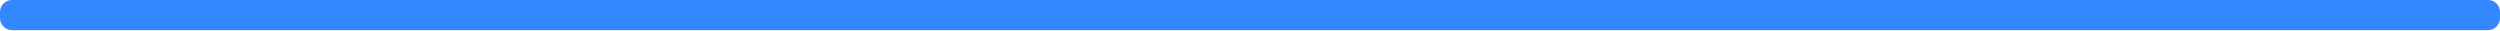
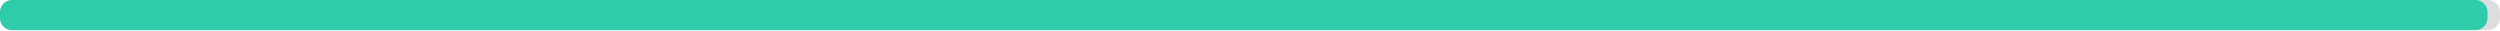
<svg xmlns="http://www.w3.org/2000/svg" width="830" height="10">
  <g>
    <rect style="fill: #ddd;" height="10" width="830" rx="4" y="0" x="0" />
-     <rect style="fill: #3388ff;" height="10" width="830" rx="4" y="0" x="0" />
+     <rect style="fill: #2eccaa;" height="10" width="825.85" rx="4" y="0" x="0" />
  </g>
</svg>
